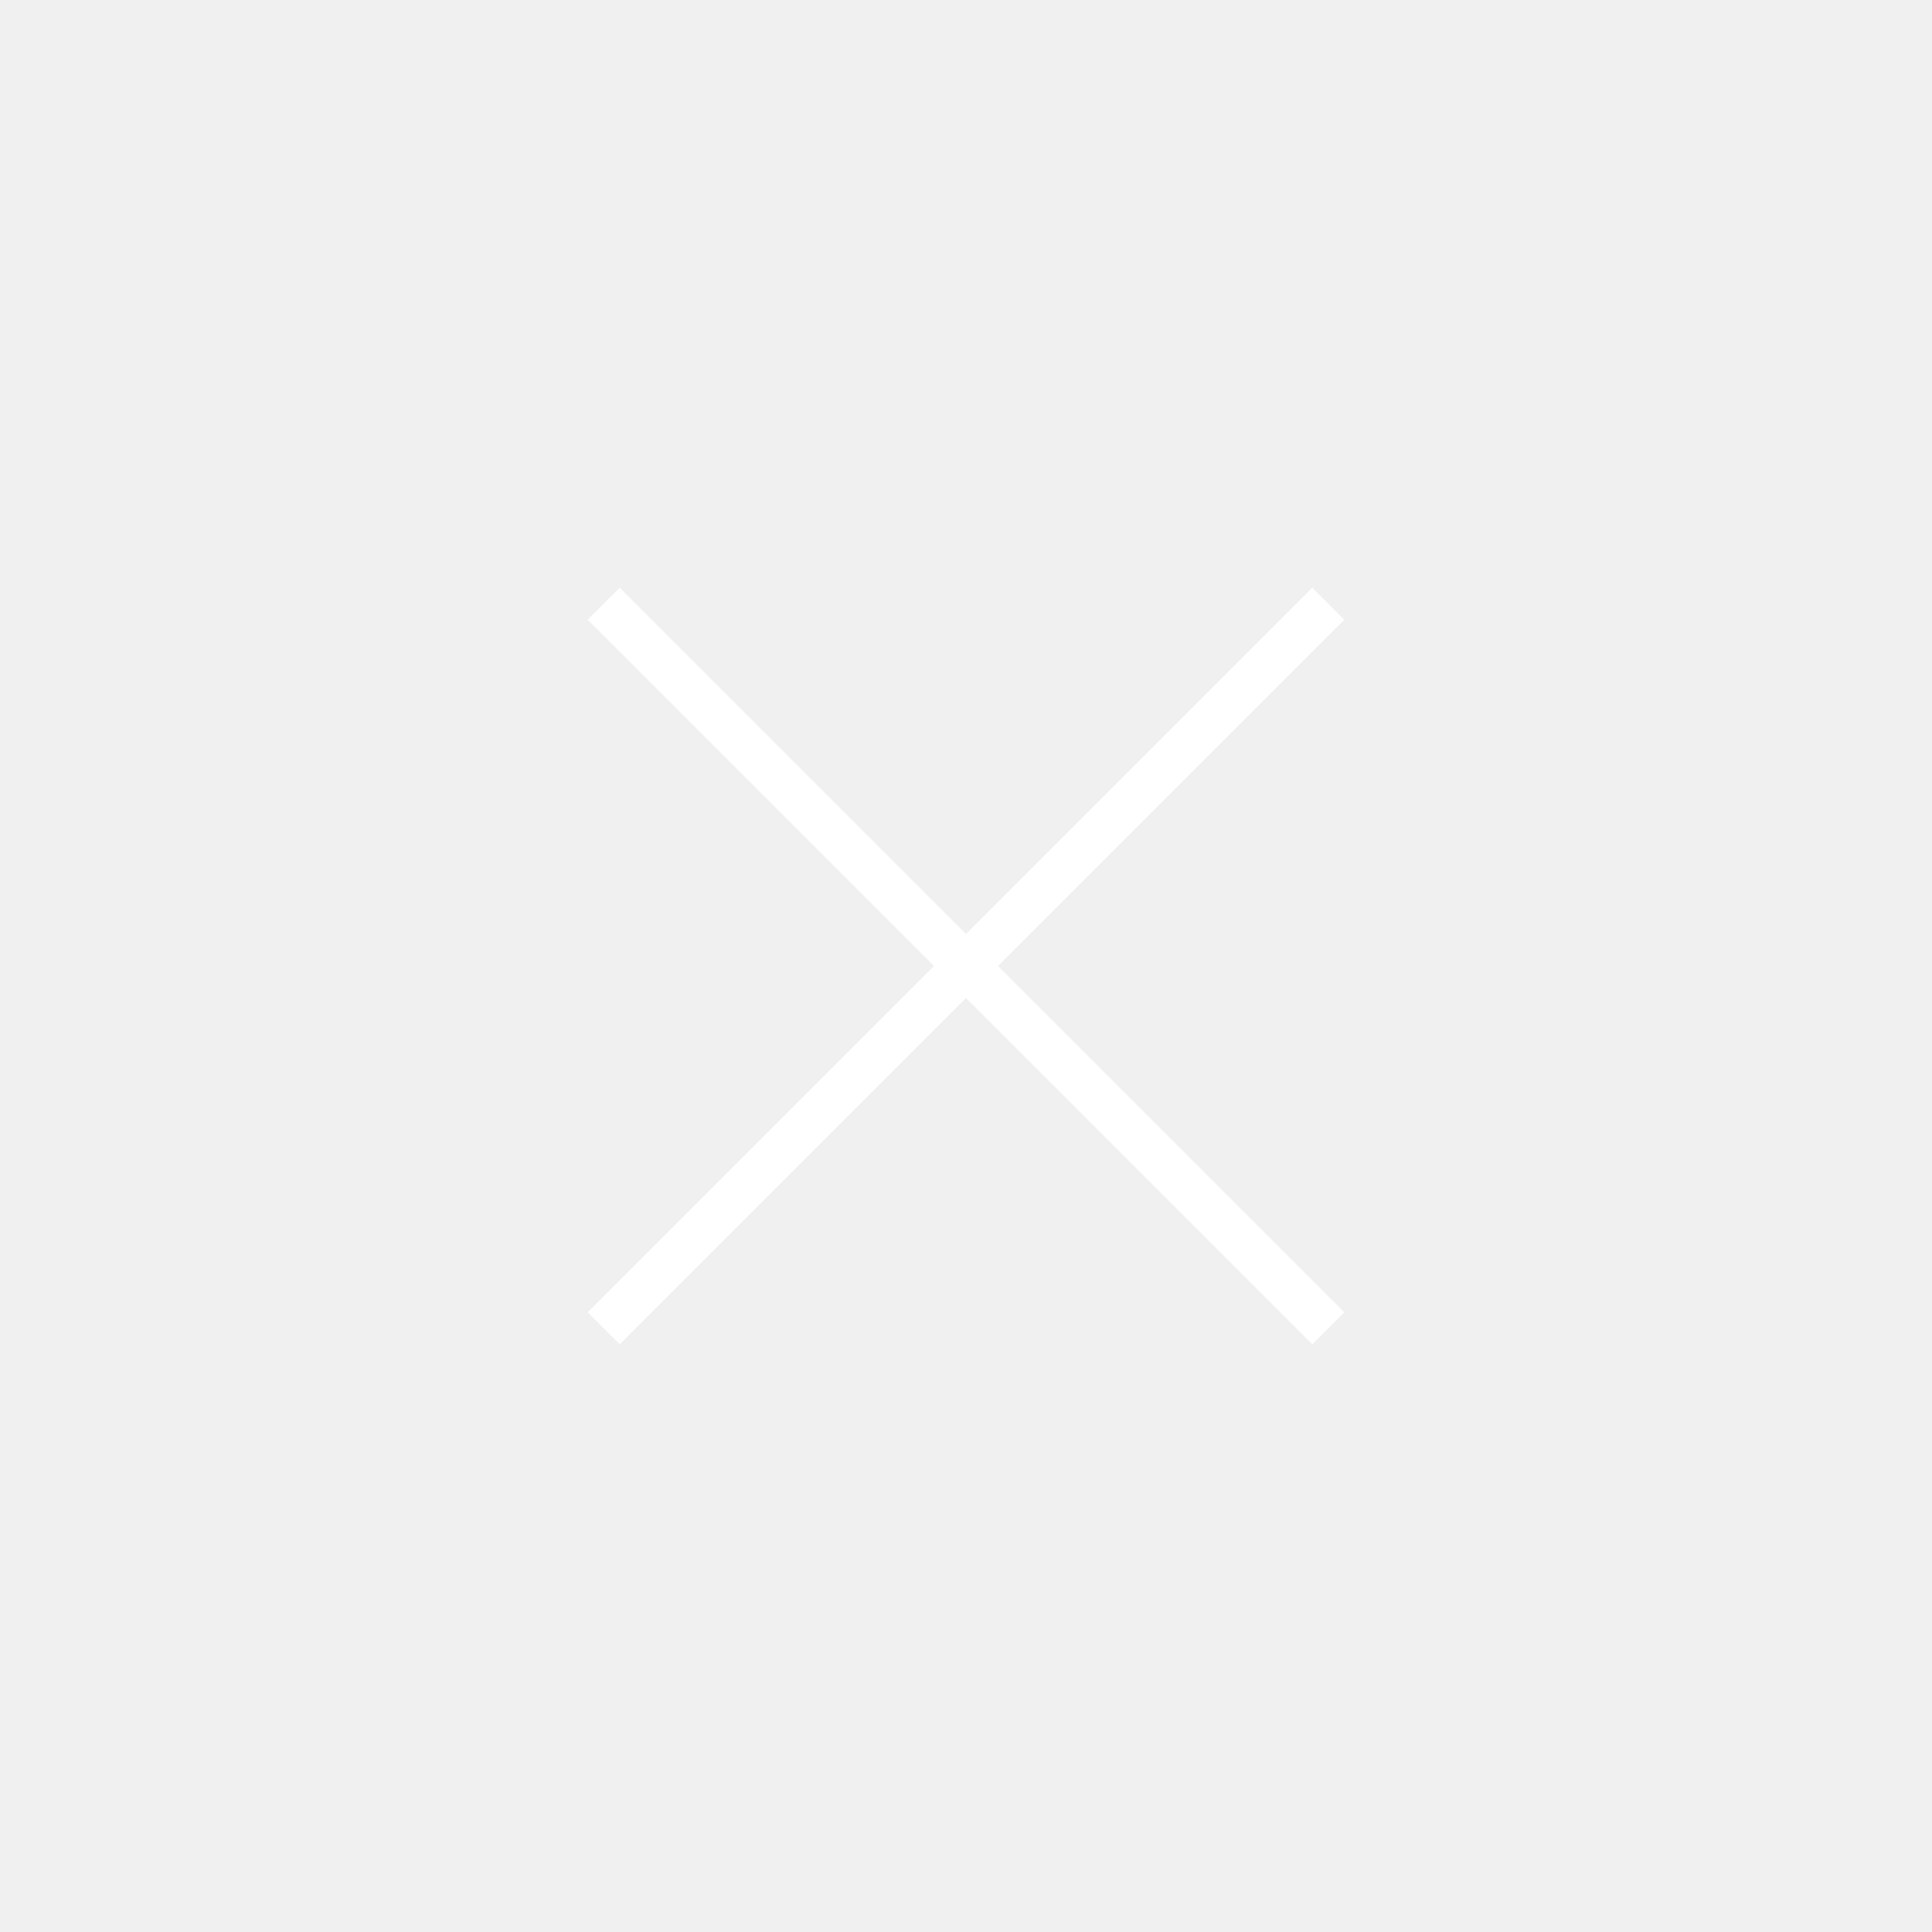
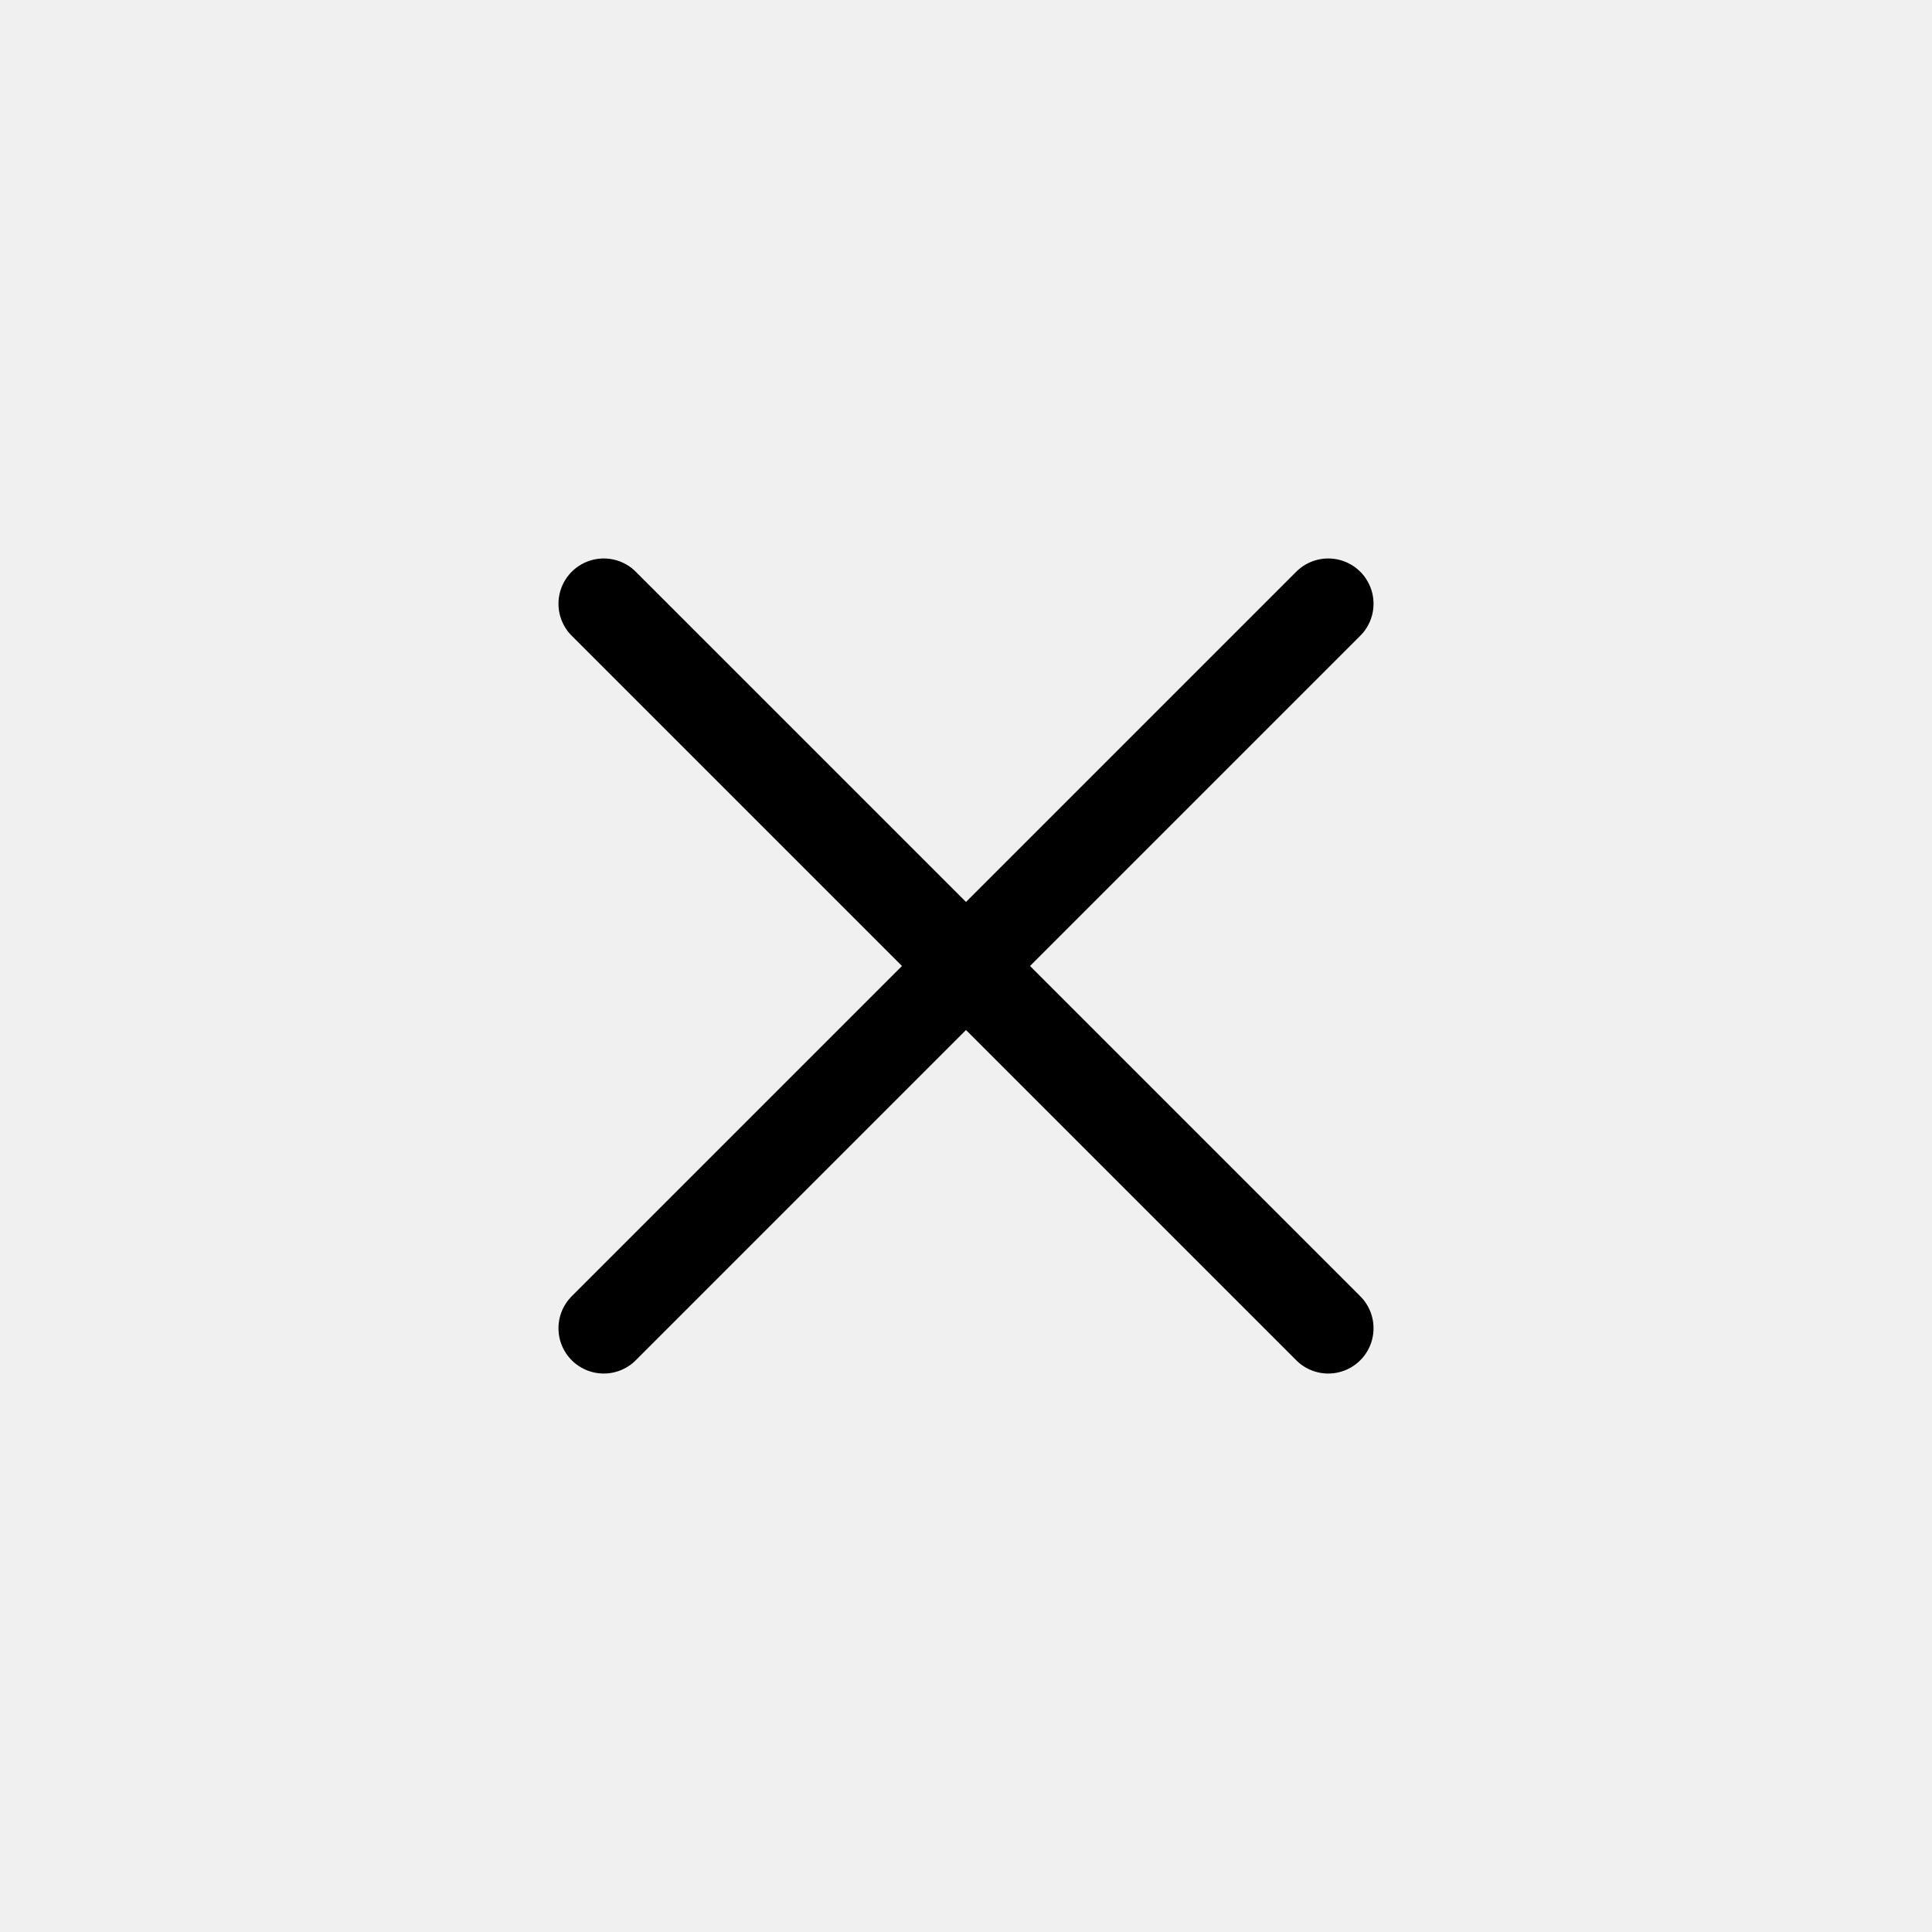
- <svg xmlns="http://www.w3.org/2000/svg" width="64px" height="64px" viewBox="0 0 64 64" zoomAndPan="disable">
-   <style>
+ <svg xmlns="http://www.w3.org/2000/svg" width="64px" height="64px" viewBox="0 0 64 64" zoomAndPan="disable" version="1.1" id="svg138">
+   <defs id="defs142" />
+   <style id="style132">
		line {
			stroke: #fff;
			stroke-width: 1.5px;
		}
	</style>
-   <line x1="20" y1="20" x2="44" y2="44" />
-   <line x1="20" y1="44" x2="44" y2="20" />
+   <line x1="20" y1="20" x2="44" y2="44" id="line134" style="stroke:#000000;stroke-width:3;stroke-dasharray:none;stroke-linecap:round" />
+   <line x1="20" y1="44" x2="44" y2="20" id="line136" style="stroke:#000000;stroke-width:3;stroke-dasharray:none;stroke-linecap:round" />
</svg>
